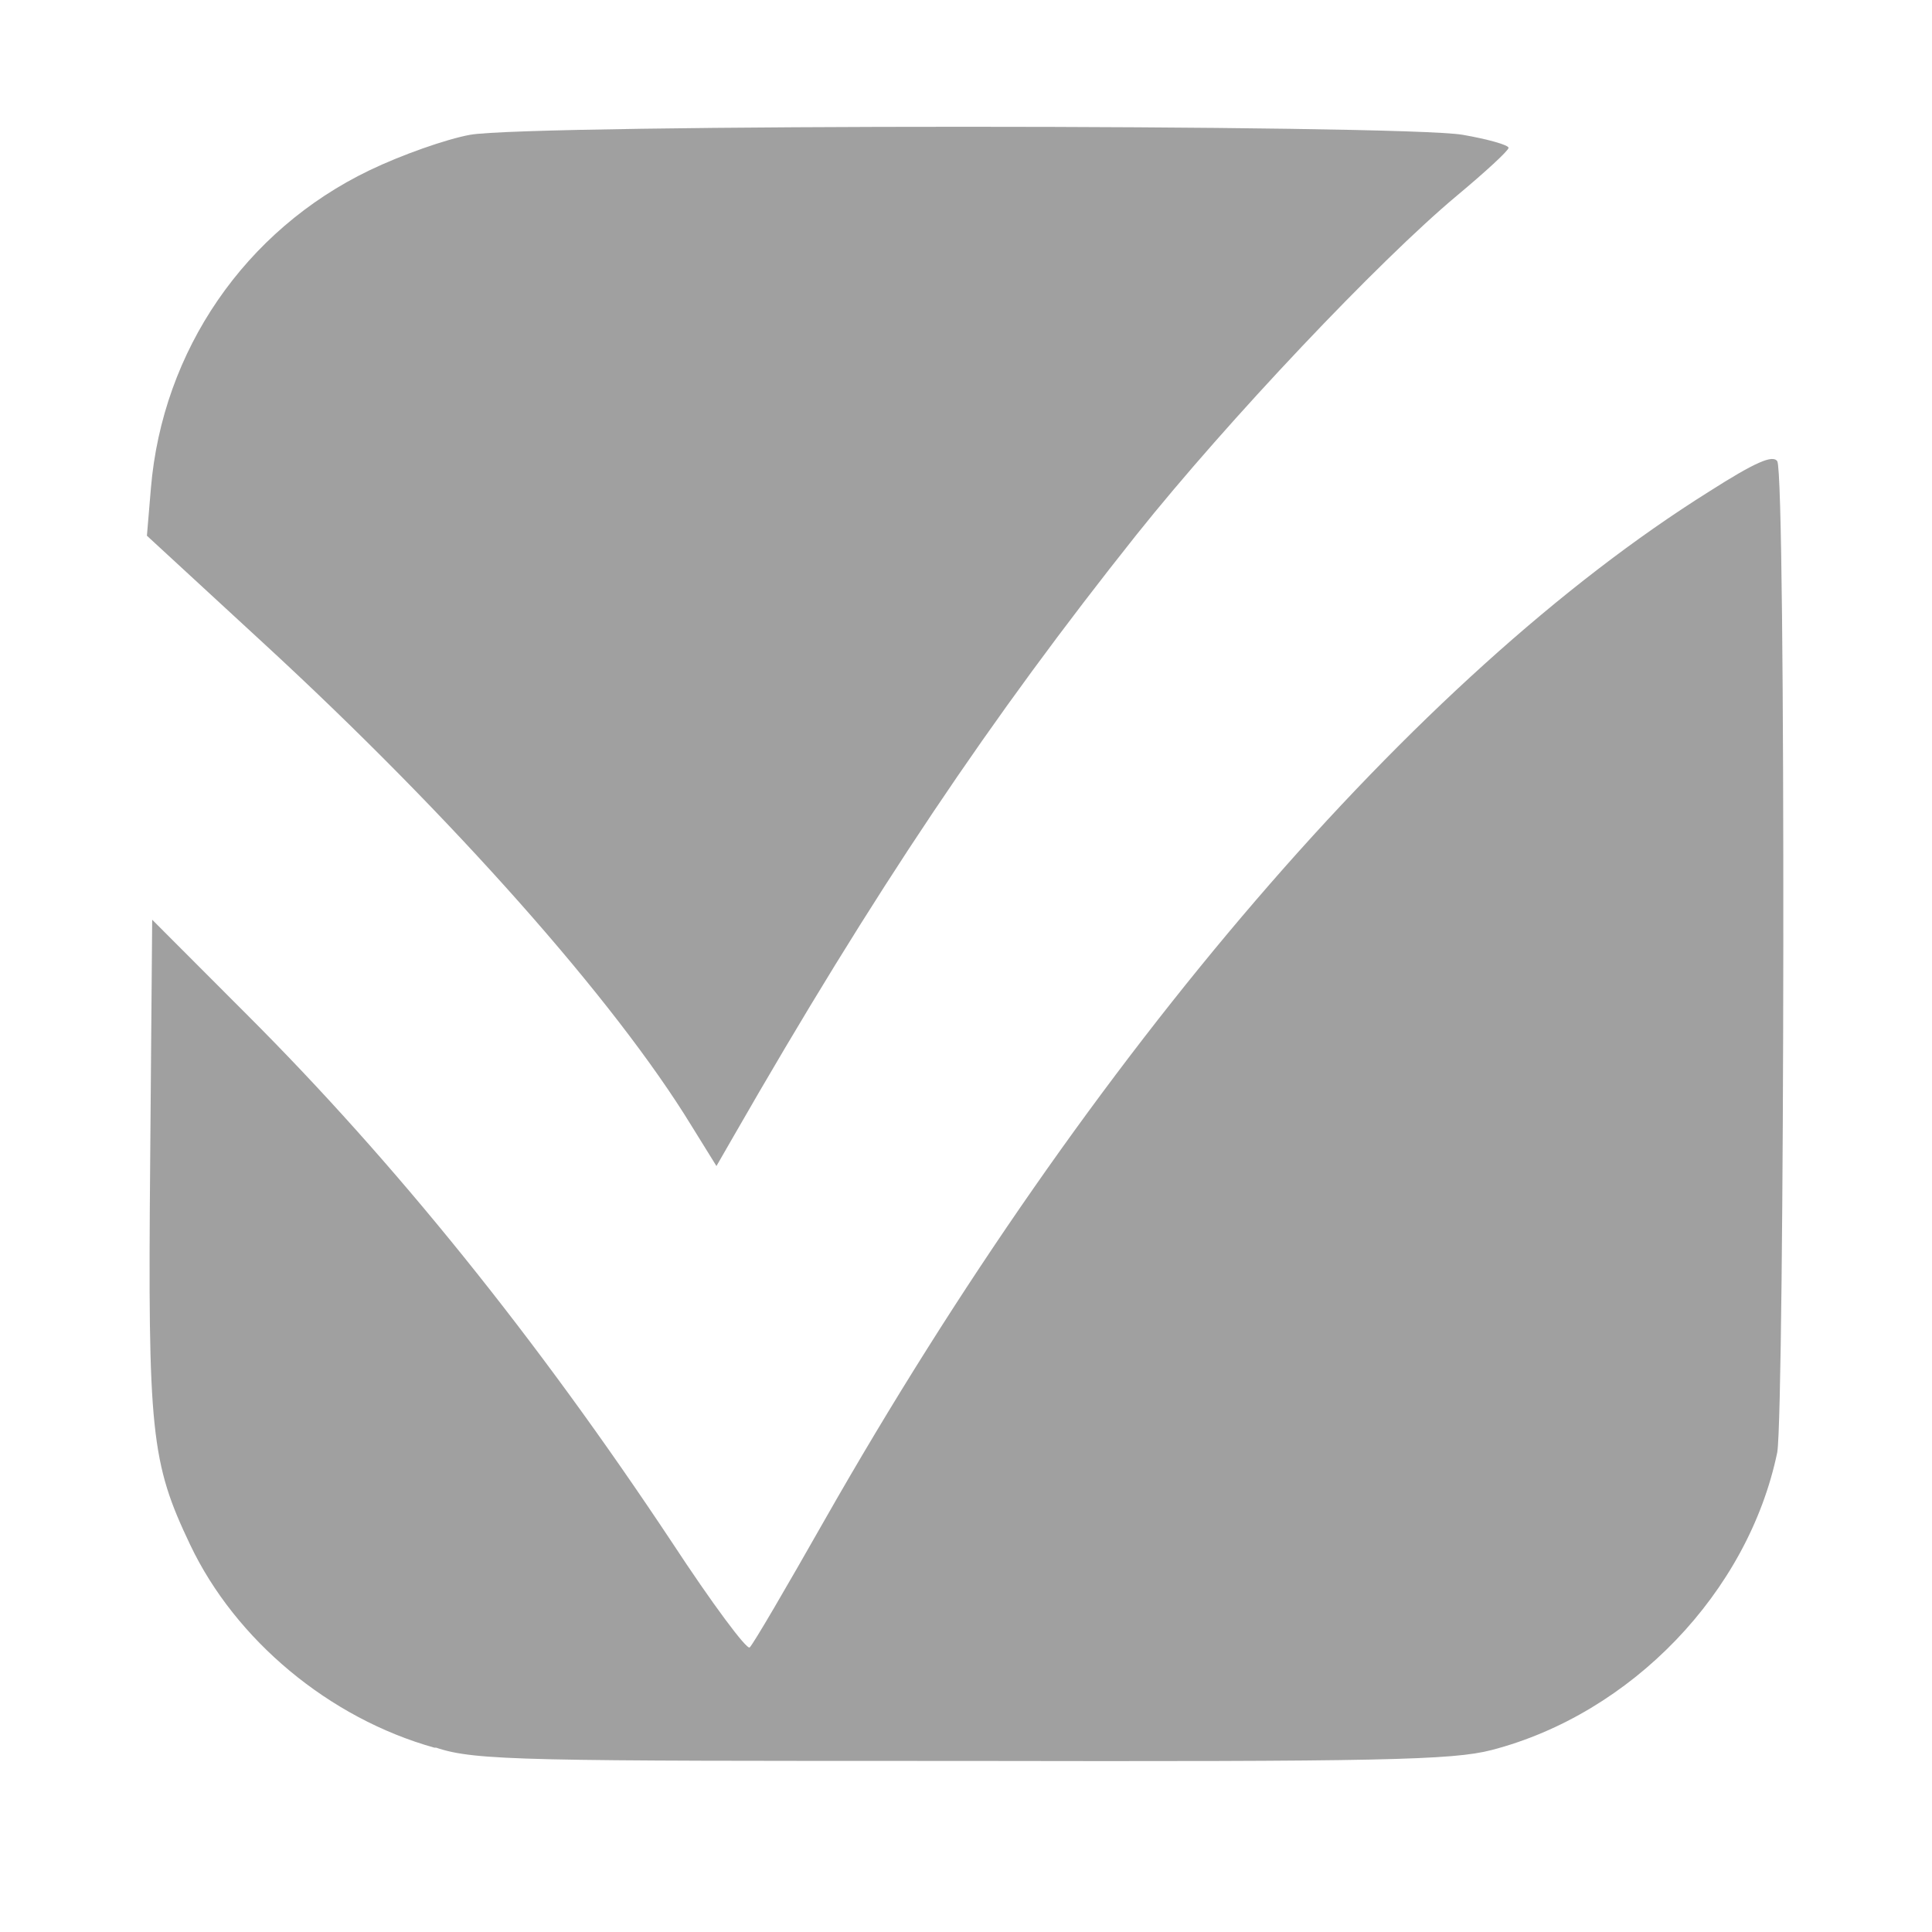
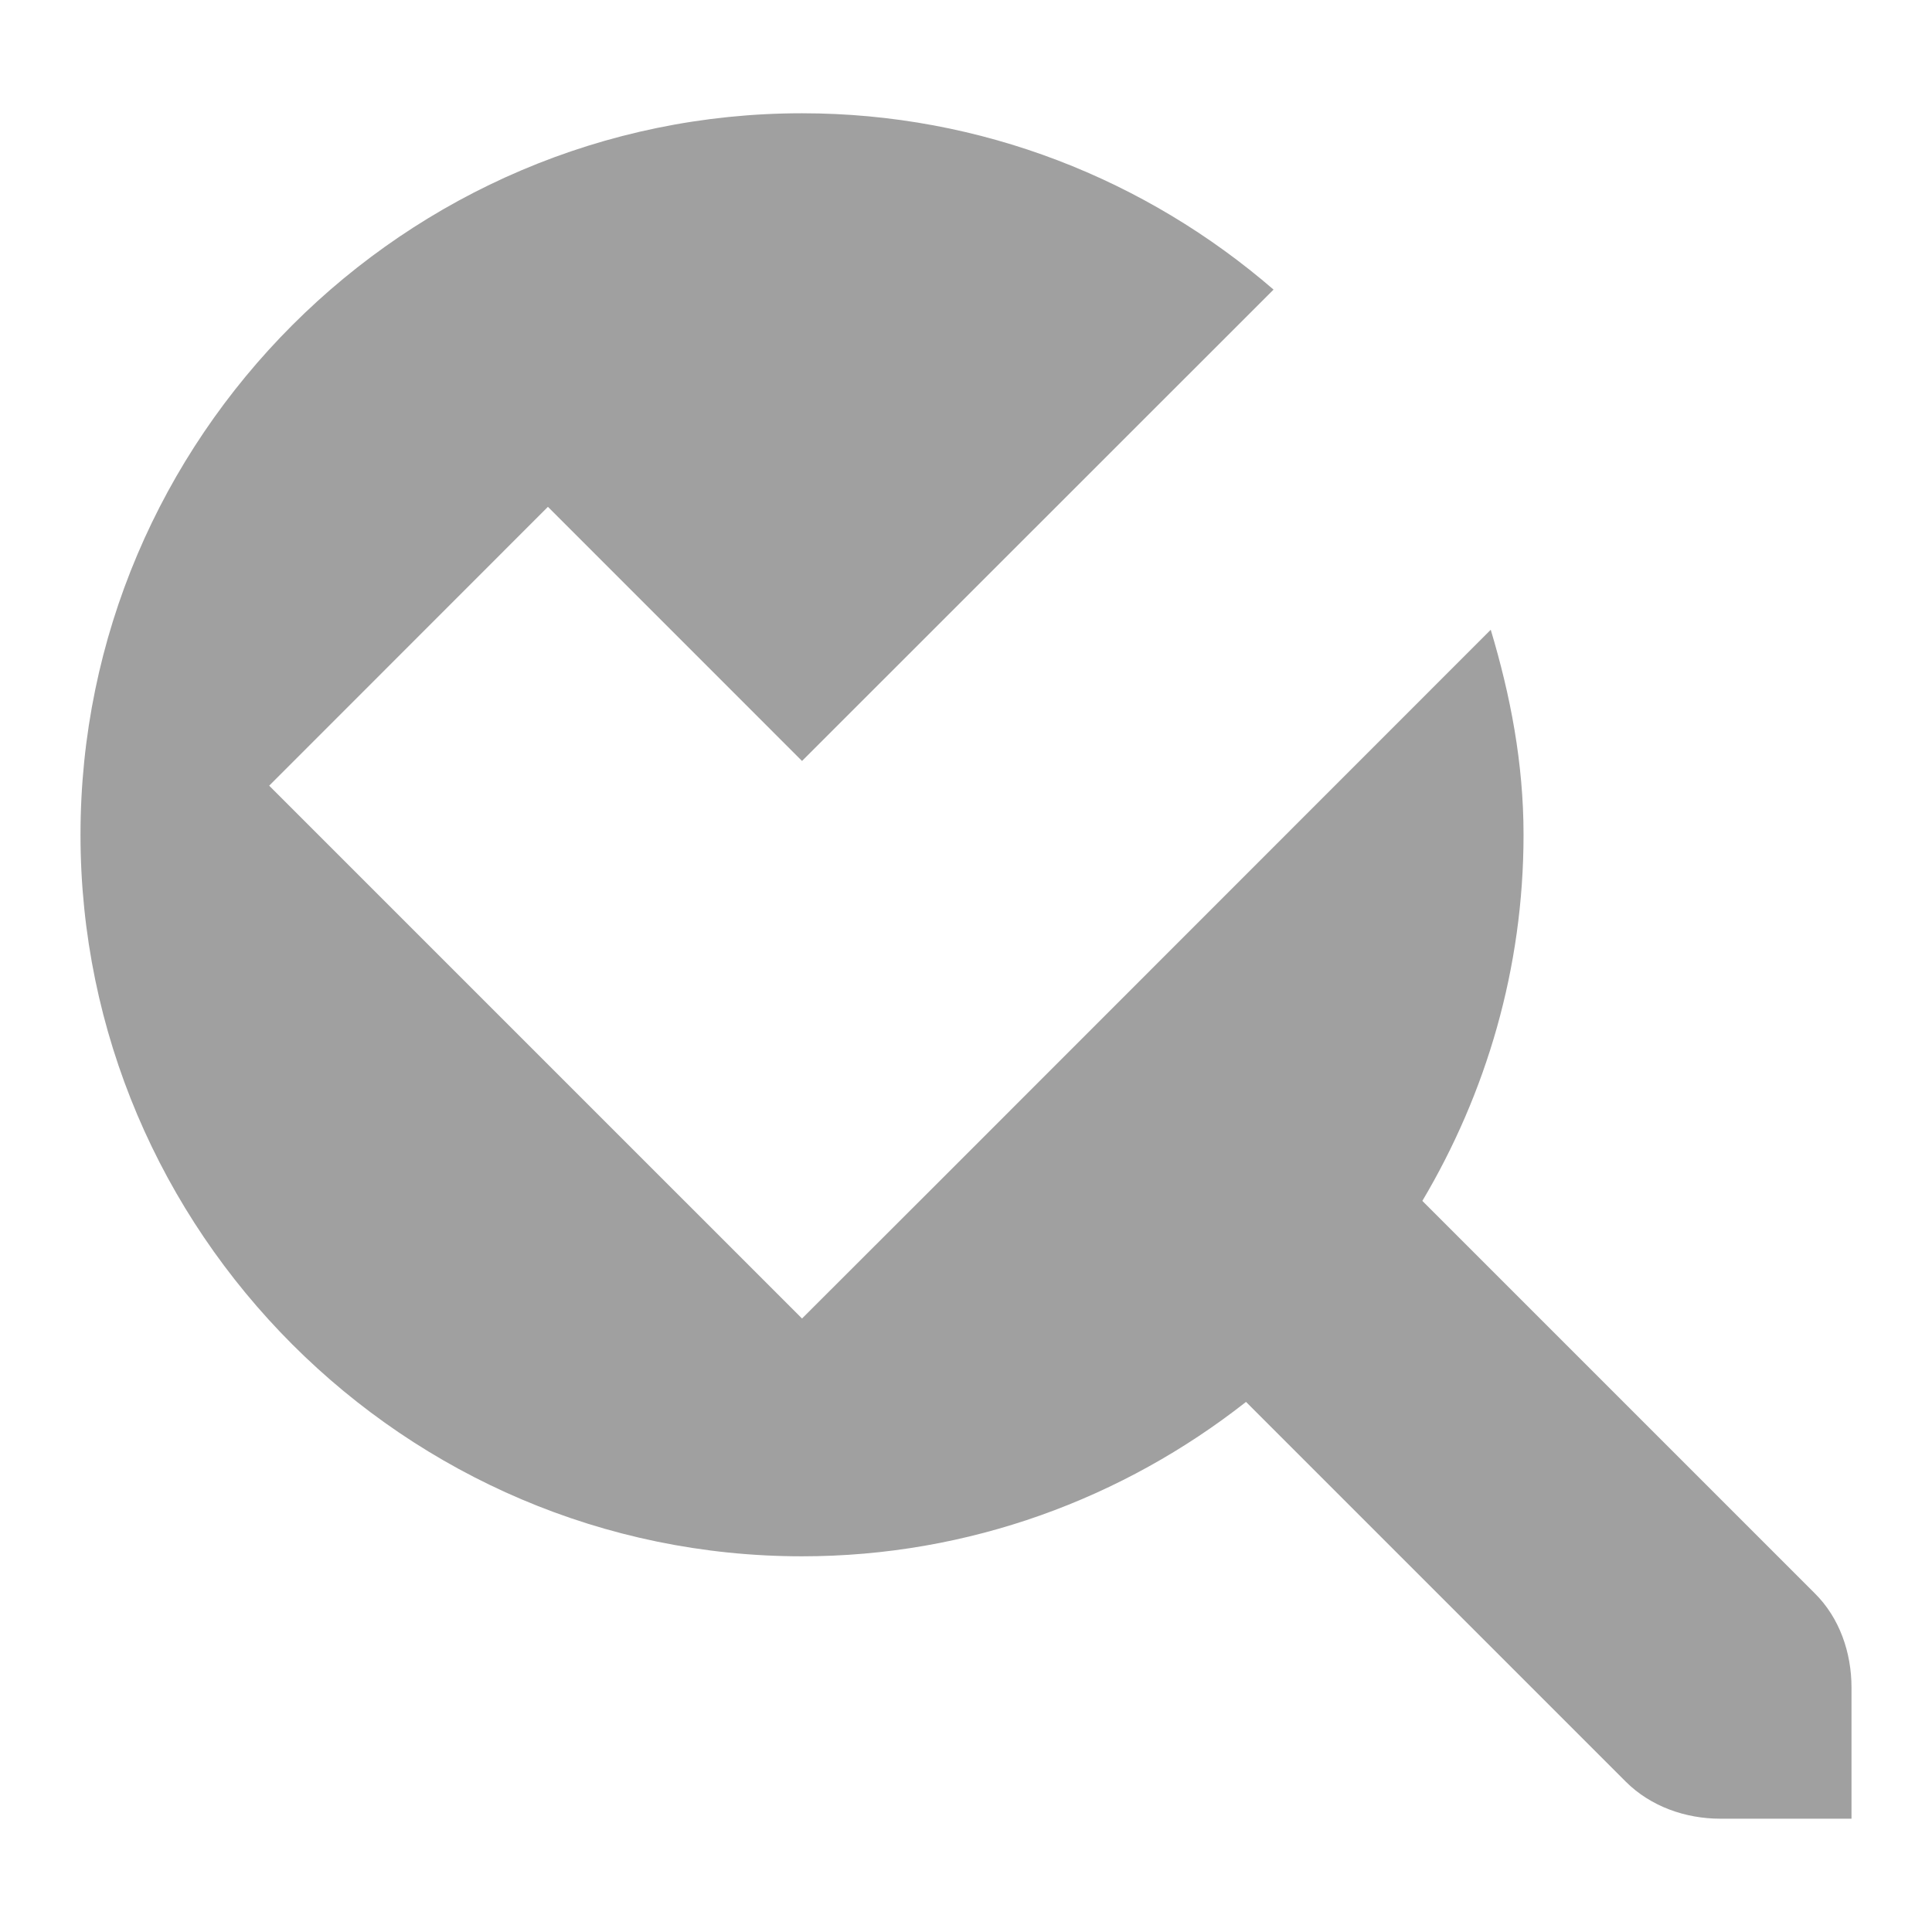
<svg xmlns="http://www.w3.org/2000/svg" xmlns:xlink="http://www.w3.org/1999/xlink" width="48" height="48">
  <defs id="acyl-settings">
    <linearGradient id="acyl-gradient" x1="0%" x2="0%" y1="0%" y2="100%">
      <stop offset="100%" style="stop-color:#A0A0A0;stop-opacity:1" />
    </linearGradient>
    <g id="acyl-filter">
  </g>
    <g id="acyl-drawing">
-       <path d="M 10.79,43.42 C 8.182,42.69 5.852,40.75 4.725,38.38 3.749,36.33 3.672,35.59 3.731,28.87 l 0.05,-6.02 2.336,2.34 c 3.687,3.68 7.209,8.05 10.579,13.13 0.99,1.51 1.86,2.68 1.93,2.61 0.1,-0.1 0.91,-1.49 1.87,-3.18 6.59,-11.58 14.66,-20.96 21.97,-25.54 1.13,-0.72 1.58,-0.92 1.69,-0.75 0.22,0.36 0.18,23.5 -0,24.62 -0.72,3.48 -3.63,6.5 -7.1,7.4 -0.97,0.25 -2.71,0.29 -13.12,0.27 -10.82,0 -12.13,-0 -13.1,-0.33 z M 17.18,27.97 C 15.28,24.86 11.24,20.3 6.536,15.97 L 3.65,13.31 3.749,12.13 C 4.037,8.709 6.089,5.72 9.176,4.233 9.966,3.852 11.09,3.455 11.68,3.349 c 1.48,-0.268 23.12,-0.263 24.66,0 0.63,0.109 1.14,0.255 1.14,0.323 0,0.07 -0.58,0.602 -1.28,1.186 -1.94,1.619 -5.7,5.592 -7.96,8.422 -3.63,4.56 -6.52,8.86 -10.02,14.96 l -0.42,0.73 -0.62,-1 z " id="path-main" />
+       <path d="M 19.926 2.814 C 10.053 2.814 2 10.881 2 20.74 C 2 30.599 10.053 38.666 19.926 38.666 C 24.084 38.666 27.91 37.224 30.957 34.83 L 40.397 44.27 C 41.013 44.882 41.877 45.185 42.74 45.185 L 46 45.185 L 46 41.926 C 46 41.062 45.706 40.195 45.084 39.582 L 35.338 29.836 C 36.924 27.163 37.852 24.058 37.852 20.74 C 37.852 18.957 37.526 17.276 37.037 15.646 L 23.391 29.297 L 19.926 32.758 L 16.465 29.297 L 6.688 19.52 L 13.613 12.592 L 19.926 18.906 L 31.641 7.195 C 28.489 4.471 24.394 2.814 19.926 2.814 z " id="path-main" />
    </g>
  </defs>
  <g id="acyl-visual">
    <use id="visible1" style="fill:url(#acyl-gradient)" xlink:href="#acyl-drawing" />
  </g>
</svg>
